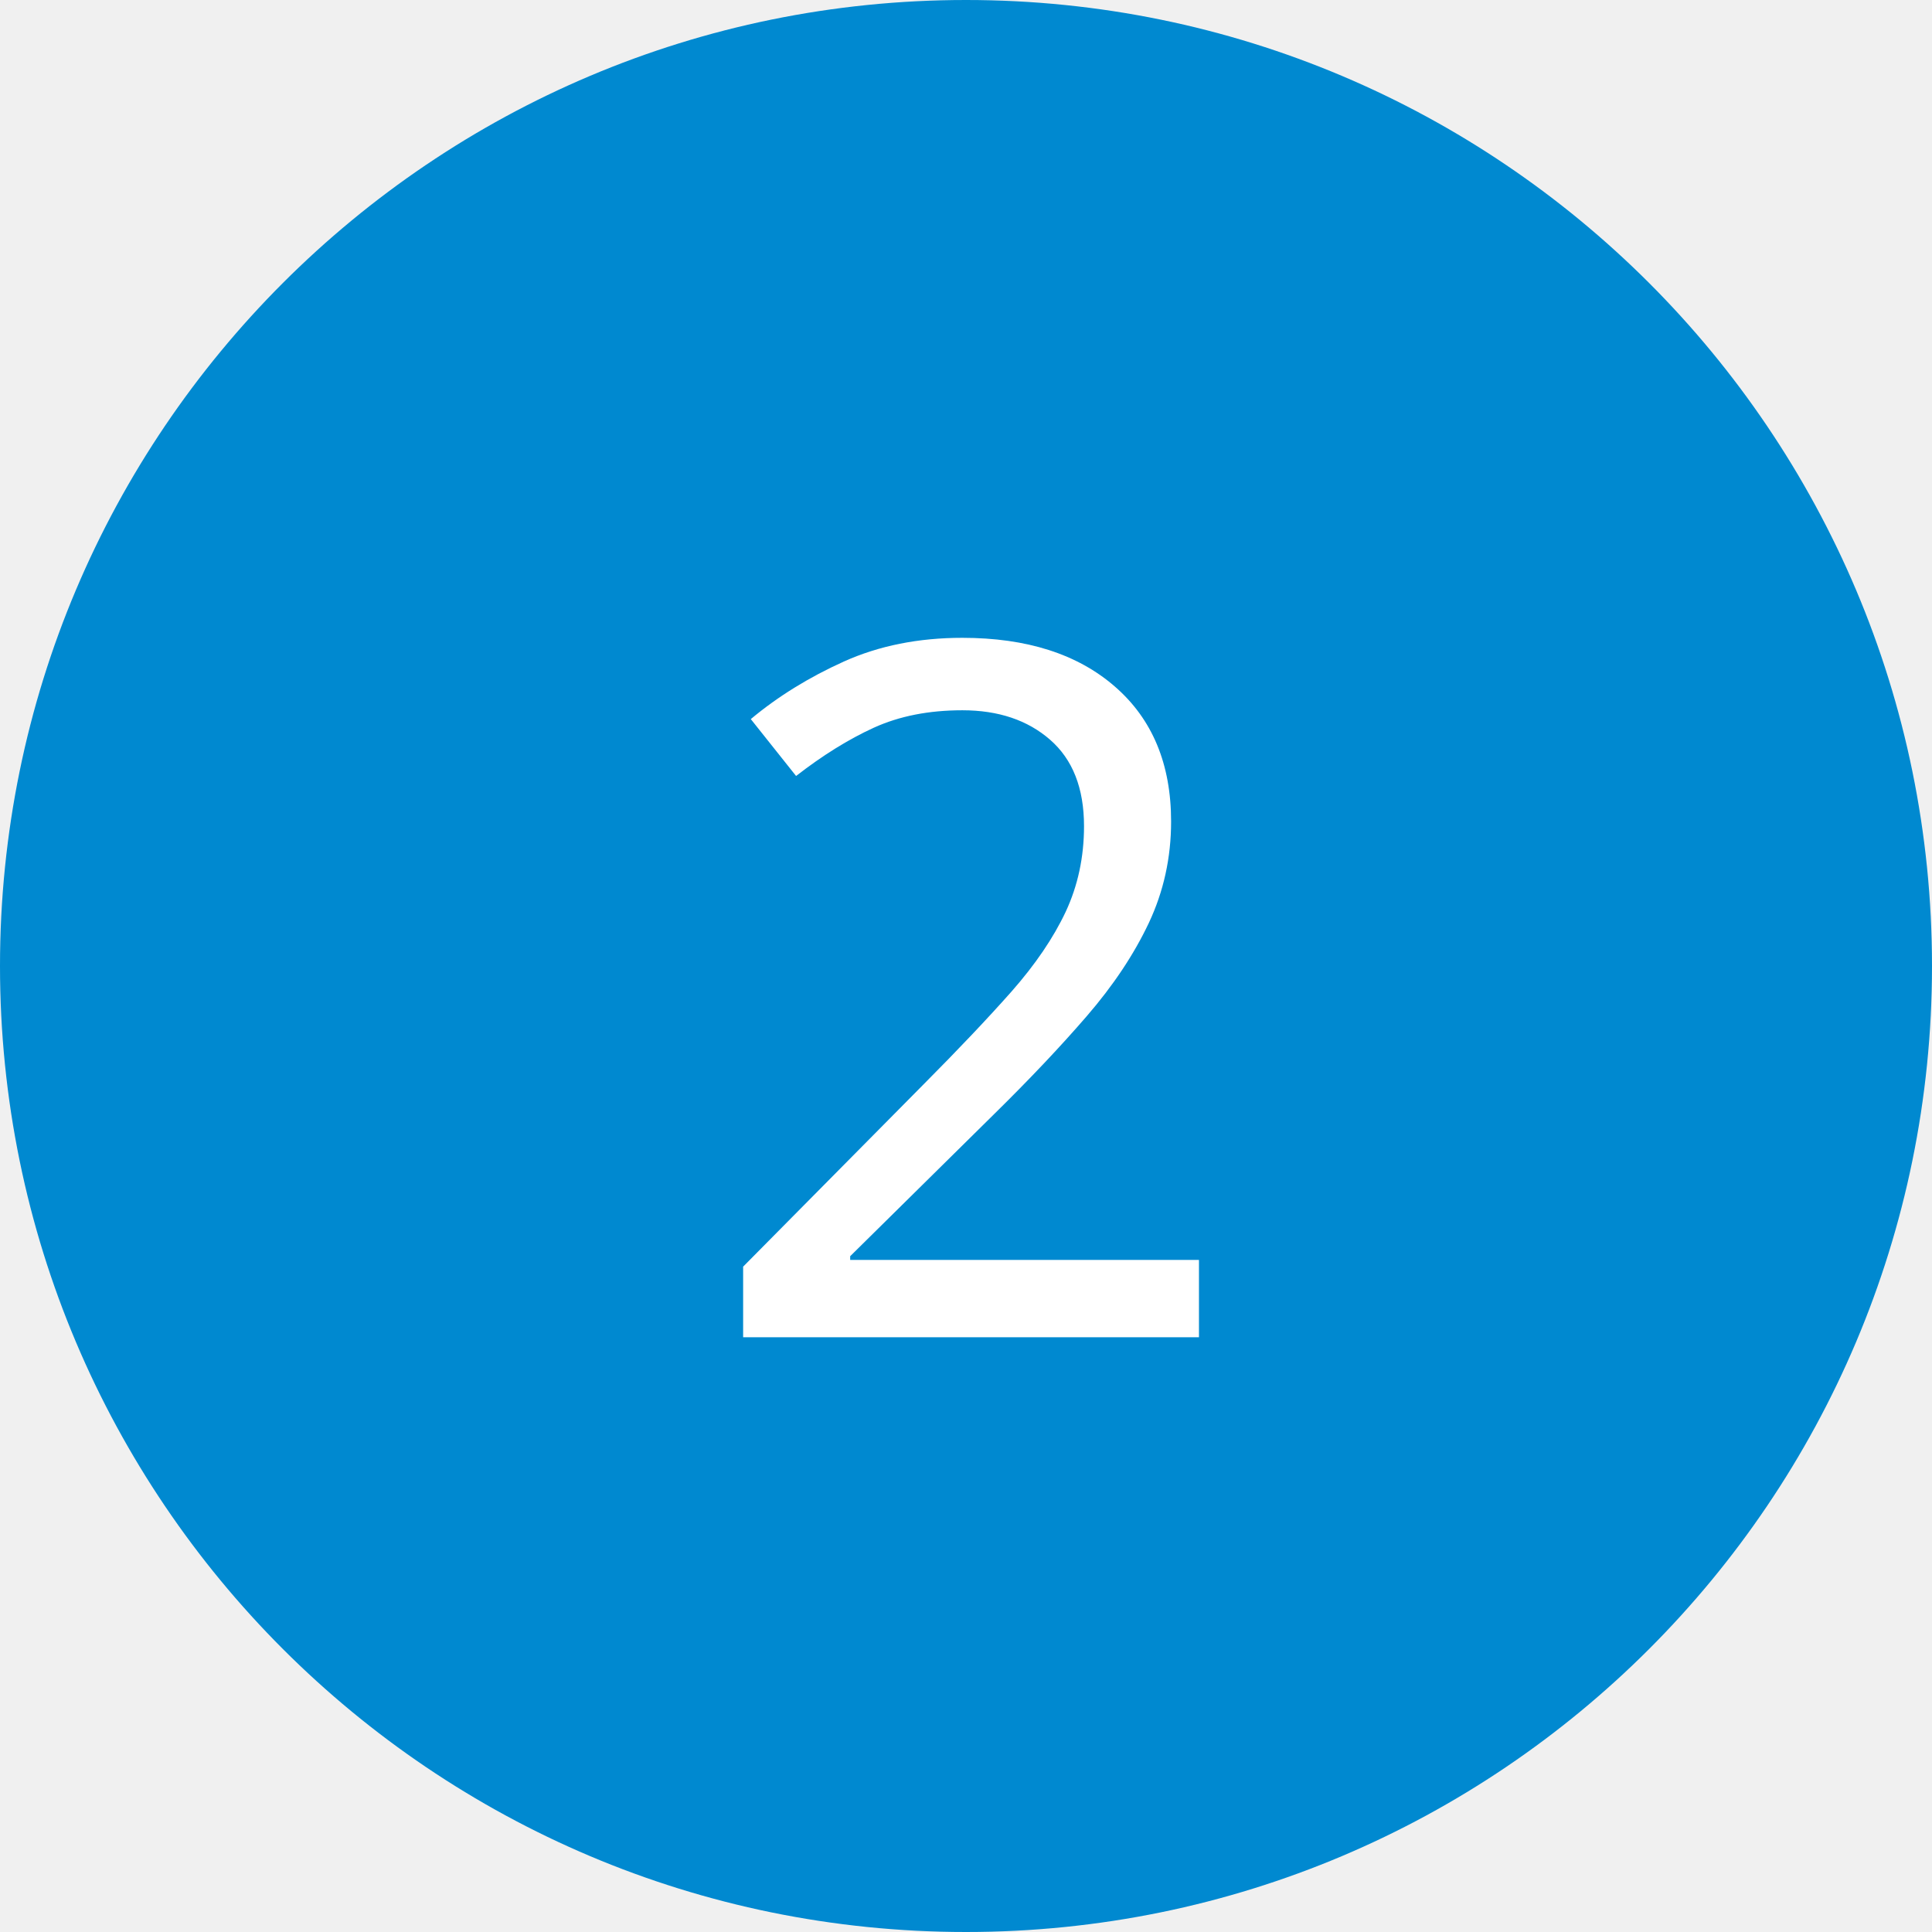
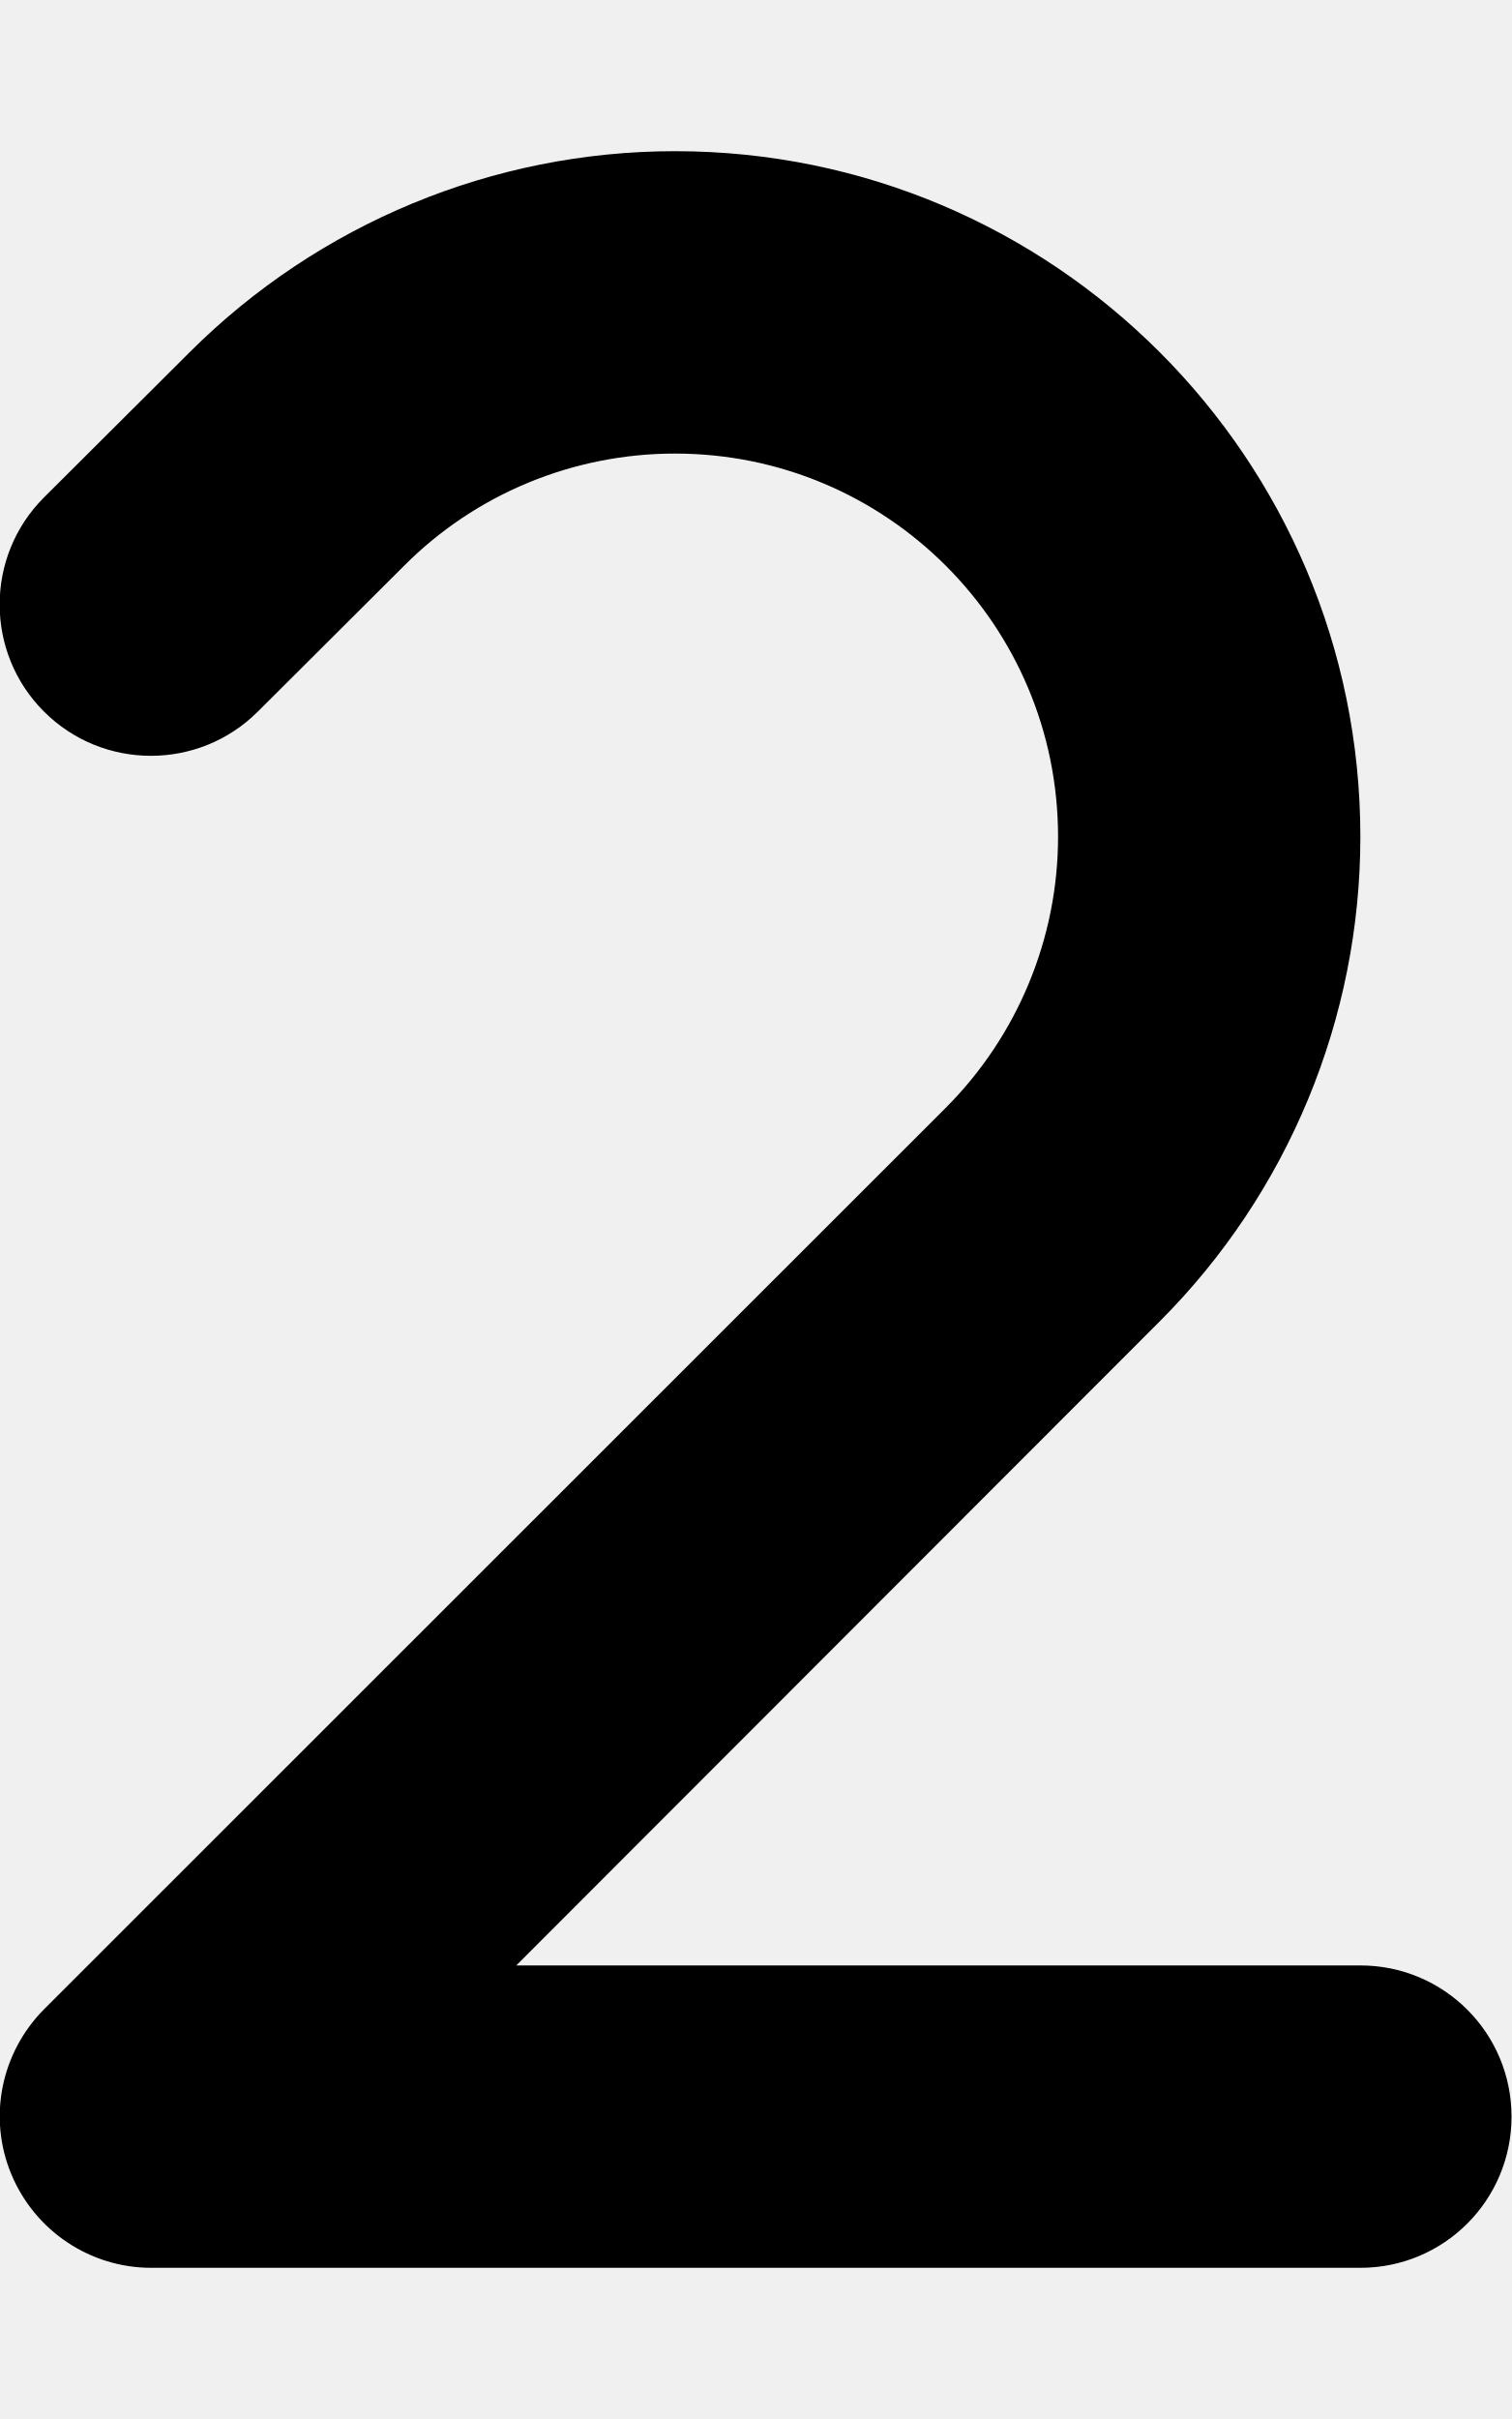
- <svg xmlns="http://www.w3.org/2000/svg" width="130" height="130" viewBox="0 0 130 130">
-   <g id="no2" transform="translate(-0.378)">
-     <g id="组_26" data-name="组 26" transform="translate(0.378 0)">
-       <circle id="椭圆_2" data-name="椭圆 2" cx="65" cy="65" r="65" fill="#0089d0" />
-       <text id="_2" data-name="2" transform="translate(65 89.98)" fill="#fff" font-size="65" font-family="MicrosoftJhengHeiUILight, Microsoft JhengHei UI" letter-spacing="0.08em">
-         <tspan x="-18.123" y="0">2</tspan>
-       </text>
-     </g>
-   </g>
+ <svg xmlns="http://www.w3.org/2000/svg" viewBox="0 0 320 512">
+   <path d="M142.9 96c-21.5 0-42.2 8.5-57.4 23.8L54.6 150.6c-12.5 12.5-32.8 12.5-45.3 0s-12.5-32.8 0-45.3L40.2 74.5C67.5 47.3 104.4 32 142.9 32C223 32 288 97 288 177.1c0 38.5-15.3 75.4-42.5 102.6L109.3 416H288c17.7 0 32 14.3 32 32s-14.3 32-32 32H32c-12.9 0-24.6-7.8-29.6-19.8s-2.2-25.7 6.9-34.9L200.2 234.5c15.2-15.2 23.8-35.9 23.8-57.4c0-44.8-36.3-81.1-81.1-81.1z" />
</svg>
